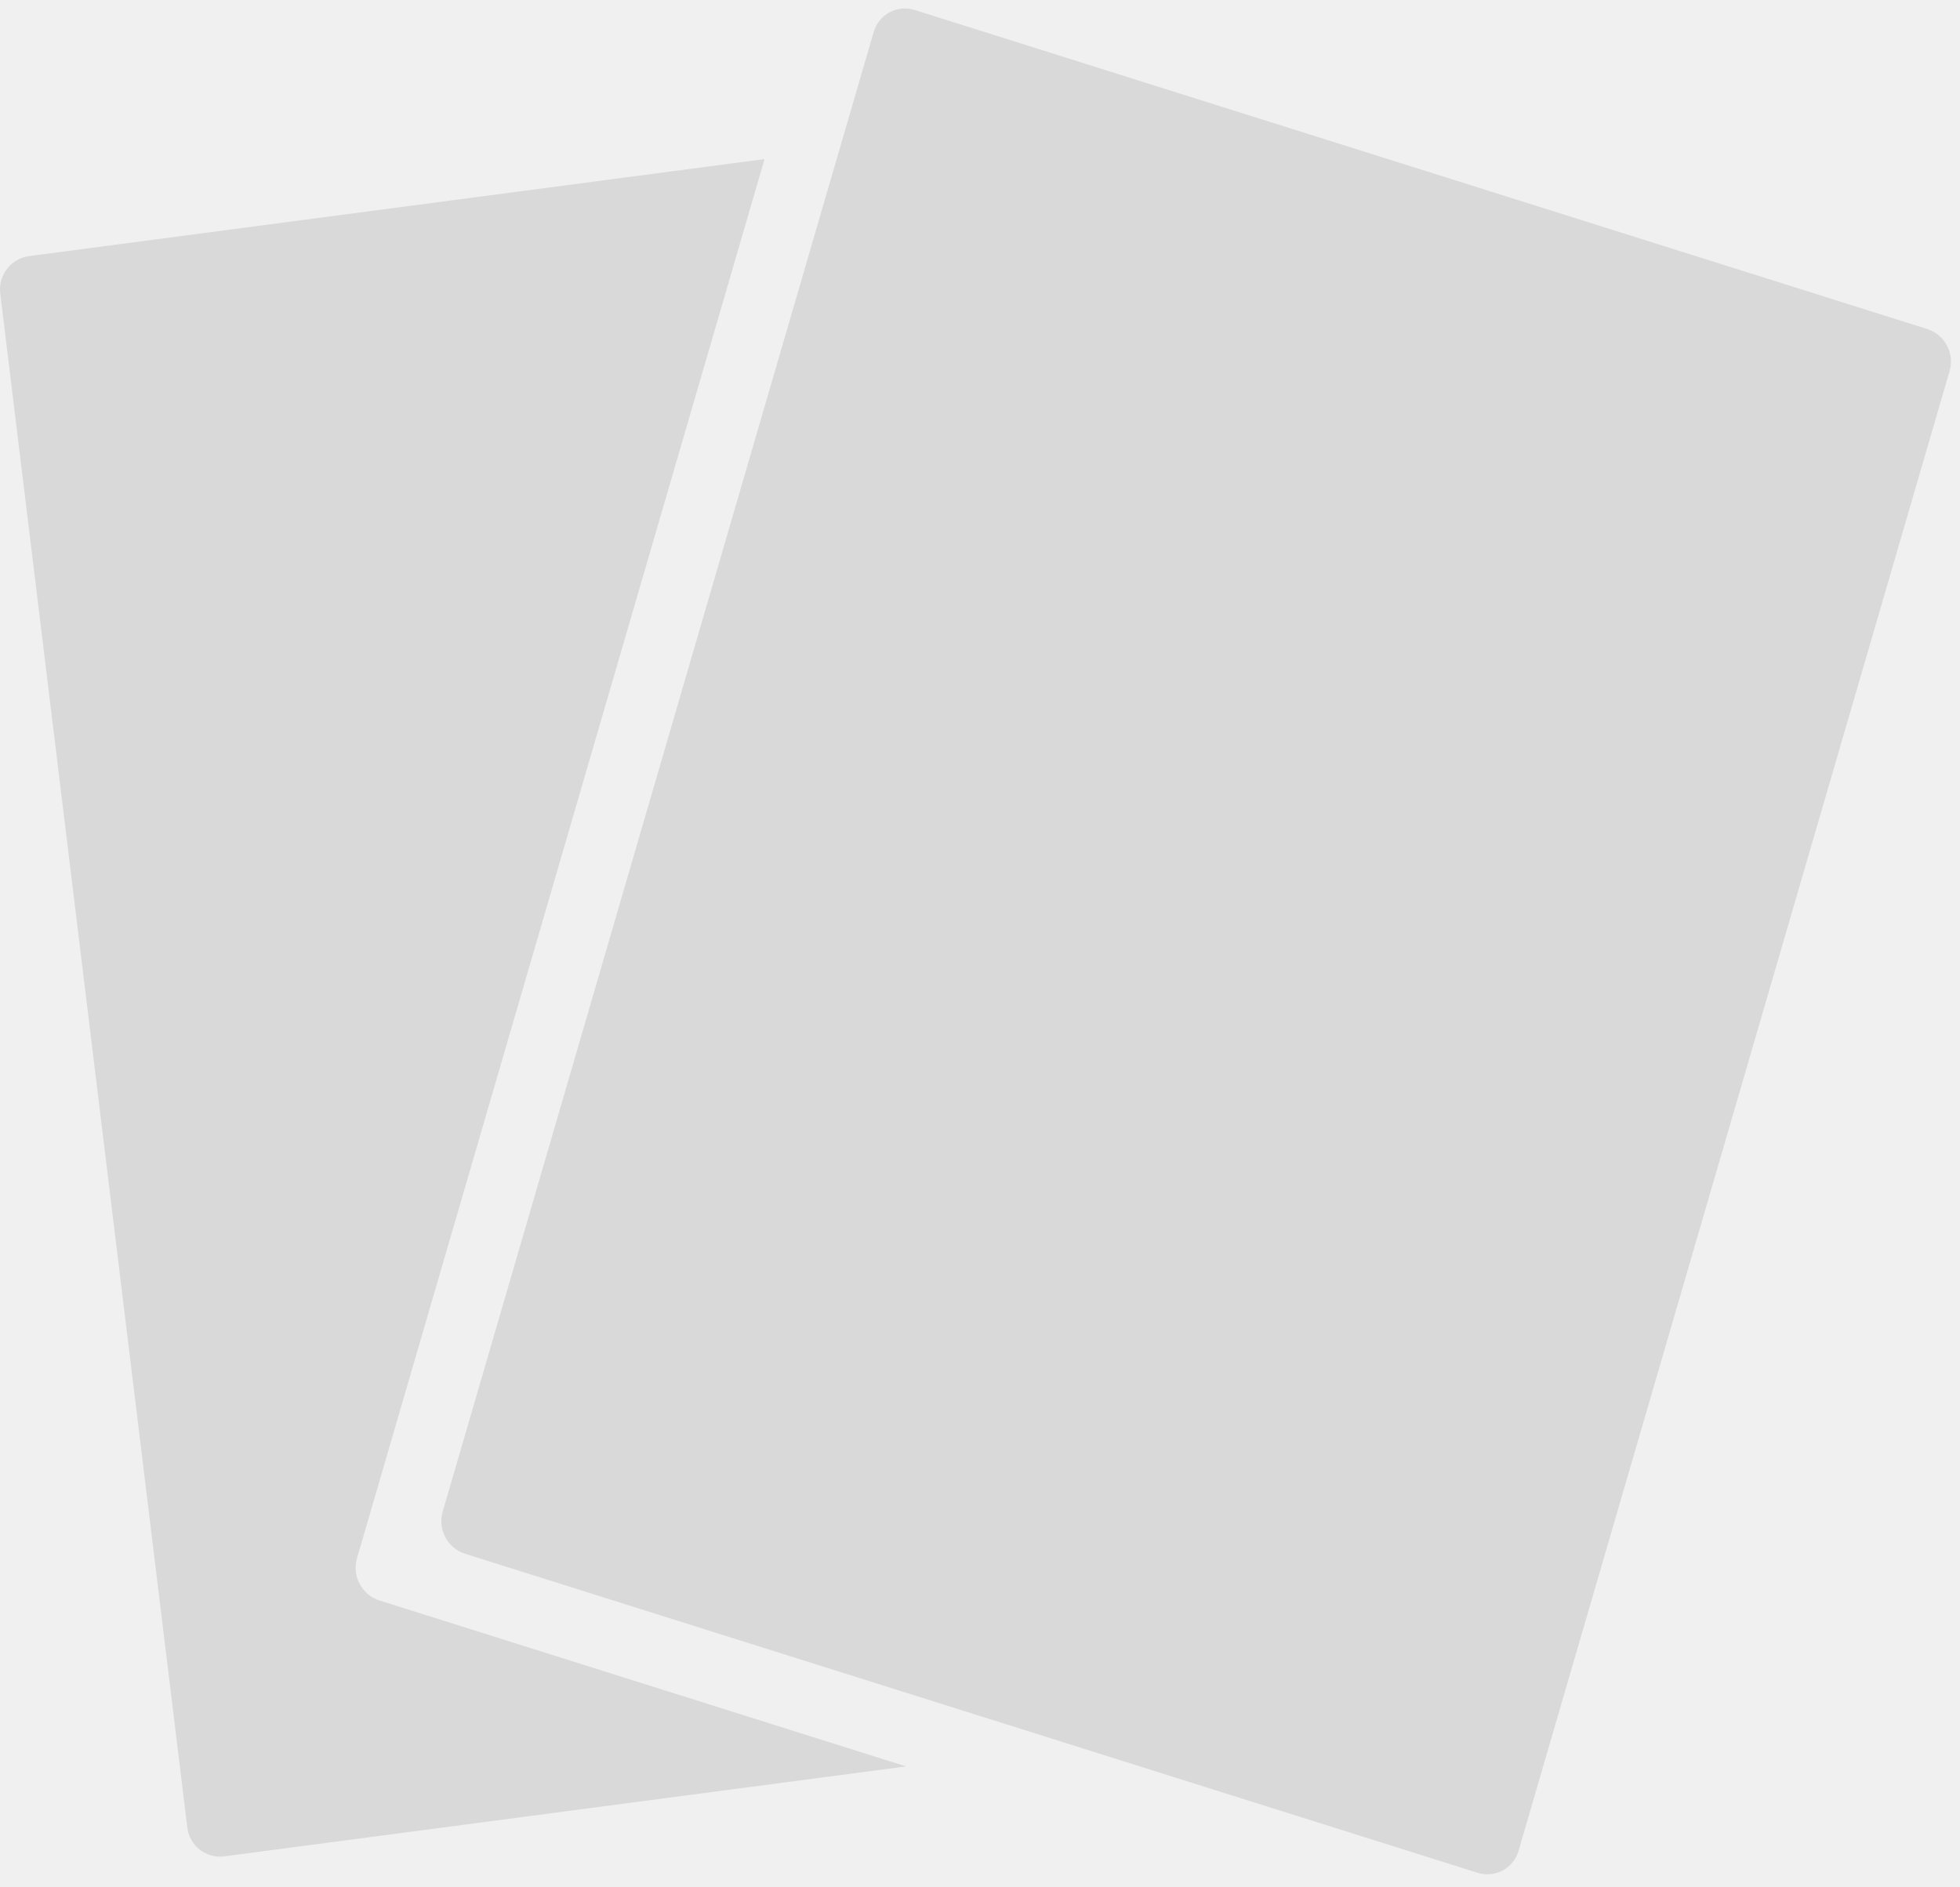
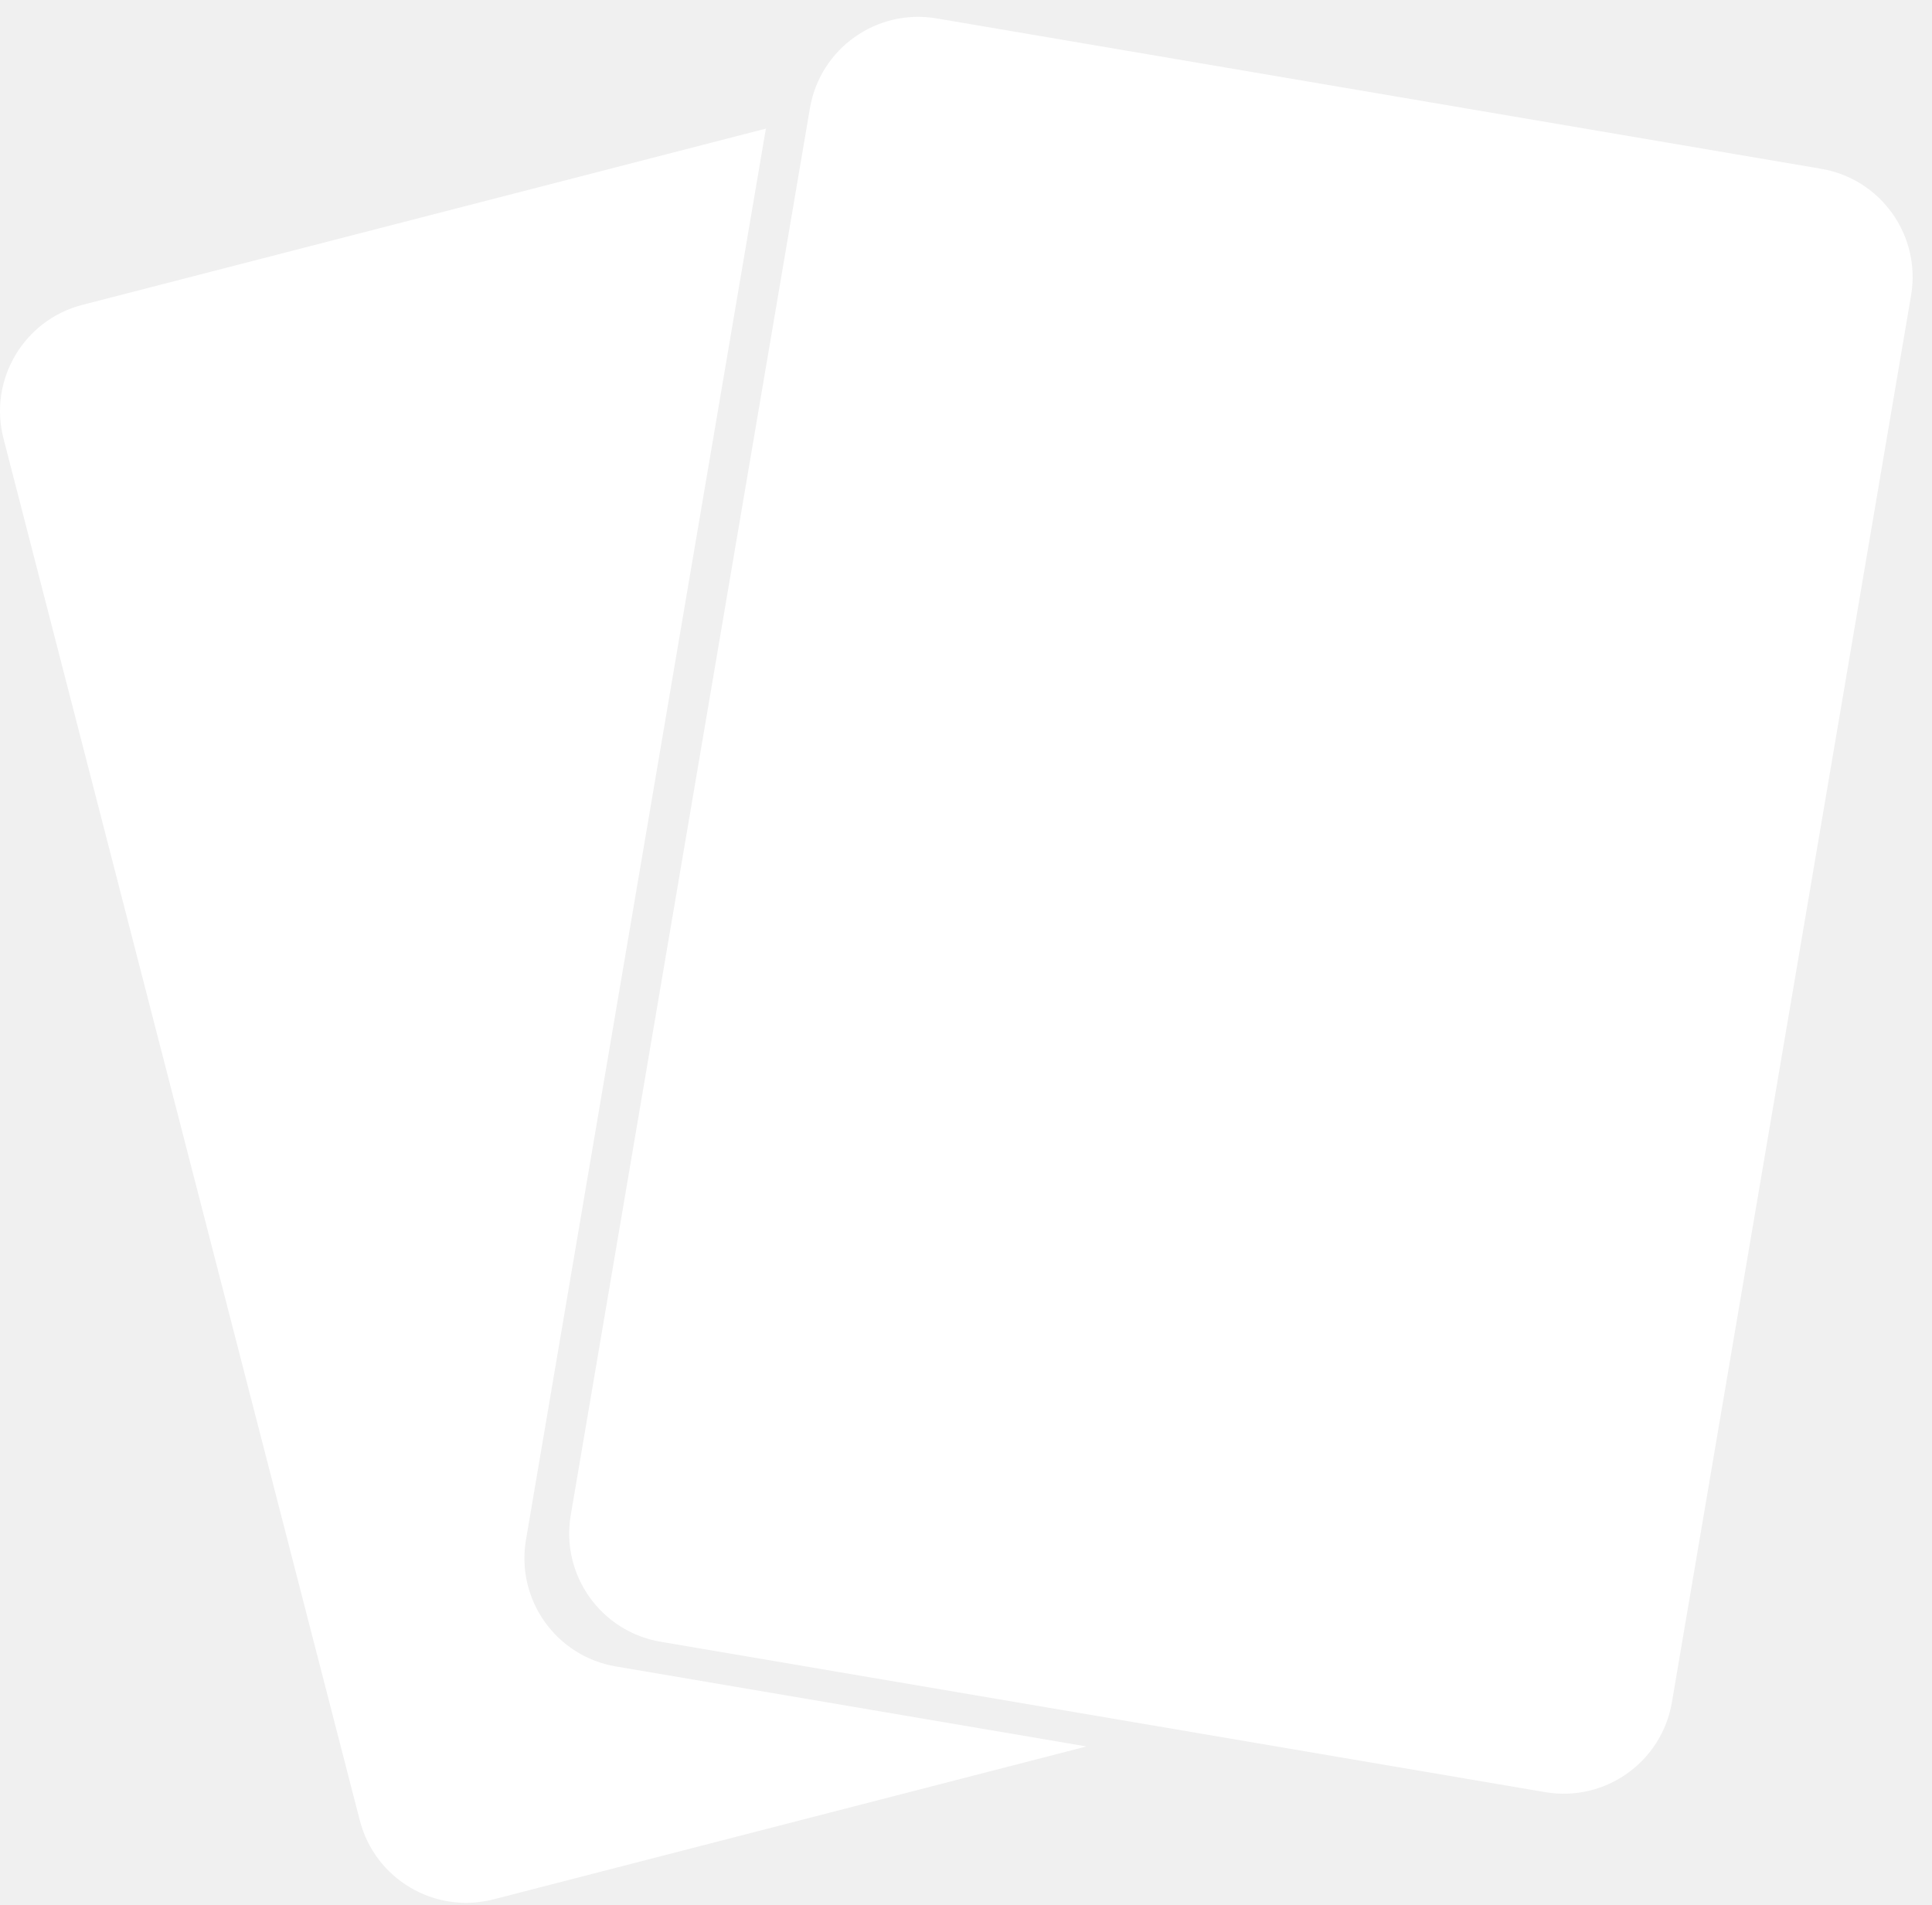
- <svg xmlns="http://www.w3.org/2000/svg" width="294" height="283" viewBox="0 0 294 283" fill="none">
-   <path d="M53.541 233.776C52.769 236.428 54.278 239.25 56.912 240.08L135.913 264.974L33.66 278.463C30.922 278.824 28.432 276.894 28.098 274.153L0.037 44.032C-0.297 41.291 1.651 38.776 4.389 38.415L114.682 23.865L53.541 233.776ZM161.765 17.654C164.502 17.293 166.993 19.222 167.327 21.963L167.337 22.044L155.872 18.431L161.765 17.654Z" fill="#D9D9D9" />
-   <rect width="169.209" height="241.2" rx="5" transform="matrix(0.953769 0.300542 -0.279651 0.960102 132.452 0)" fill="#D9D9D9" />
+ <svg xmlns="http://www.w3.org/2000/svg" width="704" height="694" viewBox="0 0 704 694" fill="none">
+   <path d="M279.114 46.857C279.004 47.379 278.901 47.904 278.811 48.435L191.659 561.079C187.957 582.858 202.61 603.514 224.389 607.217L395.889 636.372L179.837 692.084C158.446 697.6 136.633 684.73 131.116 663.339L1.277 159.81C-4.239 138.418 8.631 116.605 30.023 111.089L279.114 46.857Z" fill="white" />
+   <rect x="301.832" width="407" height="600" rx="40" transform="rotate(9.6483 301.832 0)" fill="white" />
</svg>
